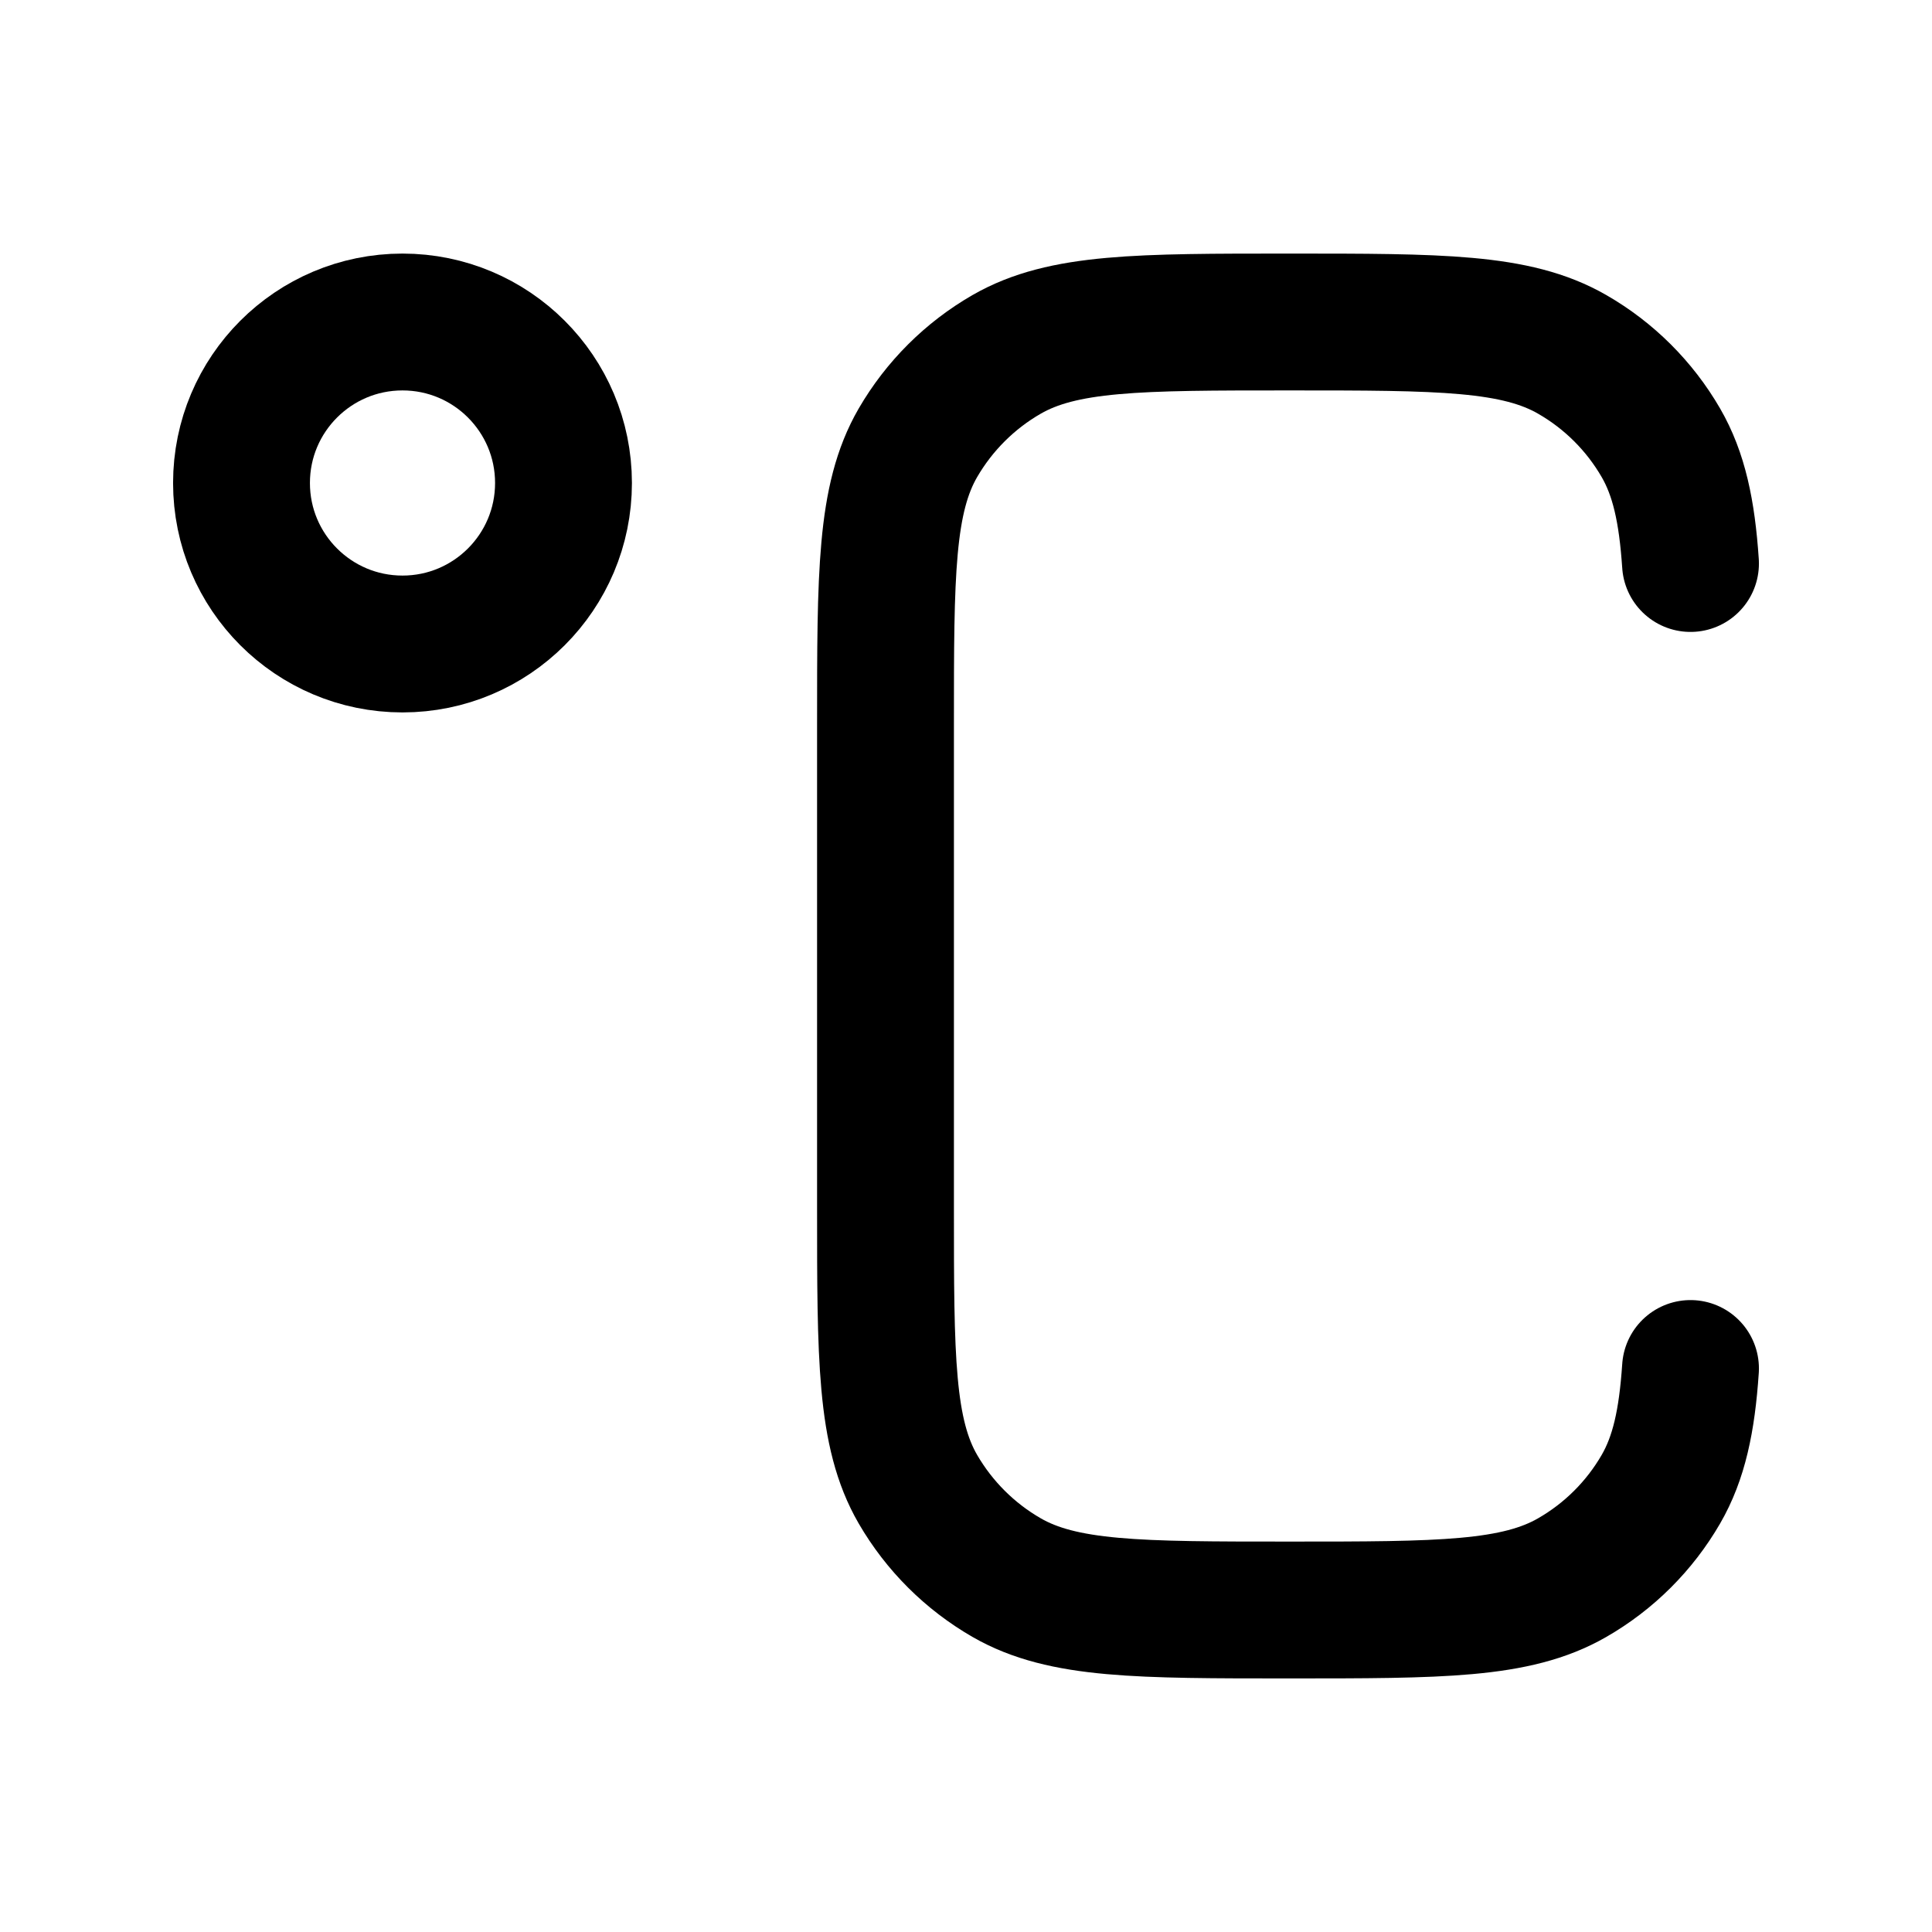
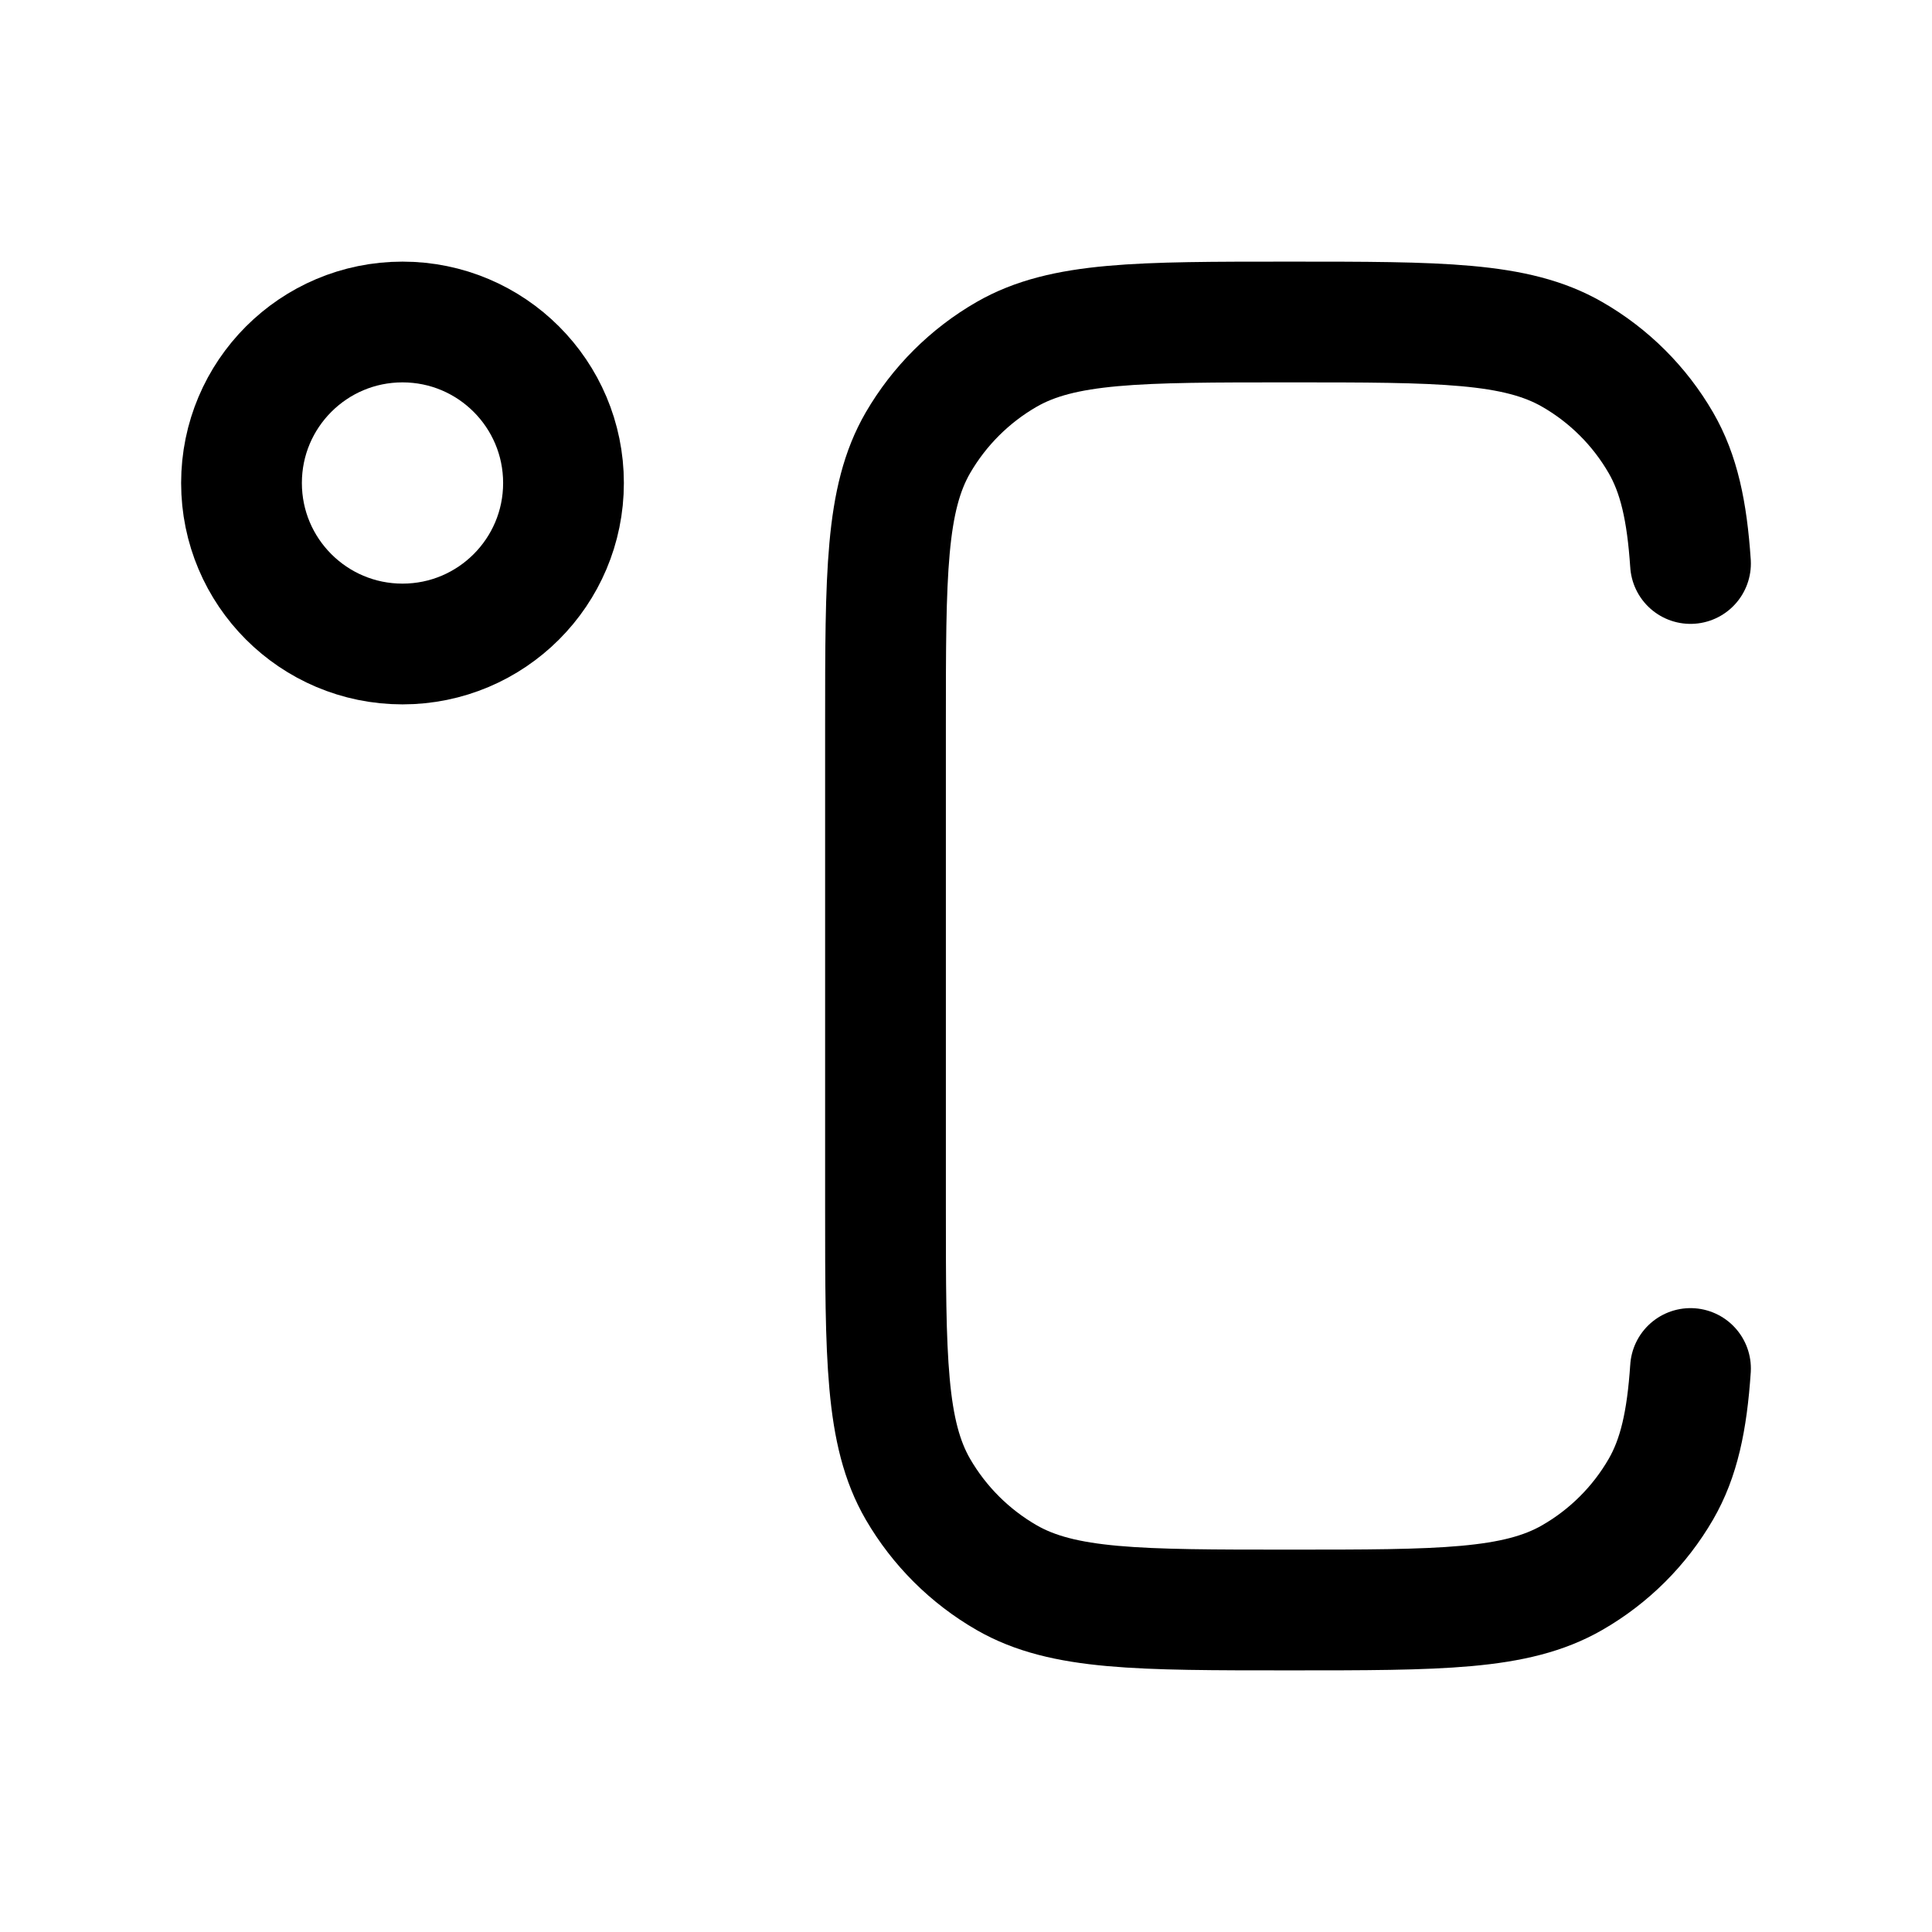
<svg xmlns="http://www.w3.org/2000/svg" width="24" height="24" viewBox="0 0 24 24" fill="none">
-   <circle cx="5" cy="6" r="2" stroke="currentColor" stroke-width="1.7" stroke-linecap="round" stroke-linejoin="round" />
-   <path d="M21 7C20.956 6.347 20.856 5.887 20.632 5.5C20.368 5.044 19.988 4.665 19.53 4.402C18.831 4 17.894 4 16.018 4C14.142 4 13.204 4 12.505 4.402C12.048 4.665 11.668 5.044 11.403 5.5C11 6.196 11 7.131 11 9V15C11 16.869 11 17.804 11.403 18.5C11.668 18.956 12.048 19.335 12.505 19.598C13.204 20 14.142 20 16.018 20C17.894 20 18.831 20 19.53 19.598C19.988 19.335 20.368 18.956 20.632 18.5C20.856 18.113 20.956 17.653 21 17" stroke="currentColor" stroke-width="1.7" stroke-linecap="round" stroke-linejoin="round" />
+   <circle cx="5" cy="6" r="2" stroke="currentColor" stroke-width="1.5" stroke-linecap="round" stroke-linejoin="round" />
+   <path d="M21 7C20.956 6.347 20.856 5.887 20.632 5.5C20.368 5.044 19.988 4.665 19.53 4.402C18.831 4 17.894 4 16.018 4C14.142 4 13.204 4 12.505 4.402C12.048 4.665 11.668 5.044 11.403 5.5C11 6.196 11 7.131 11 9V15C11 16.869 11 17.804 11.403 18.5C11.668 18.956 12.048 19.335 12.505 19.598C13.204 20 14.142 20 16.018 20C17.894 20 18.831 20 19.53 19.598C19.988 19.335 20.368 18.956 20.632 18.5C20.856 18.113 20.956 17.653 21 17" stroke="currentColor" stroke-width="1.5" stroke-linecap="round" stroke-linejoin="round" />
</svg>
